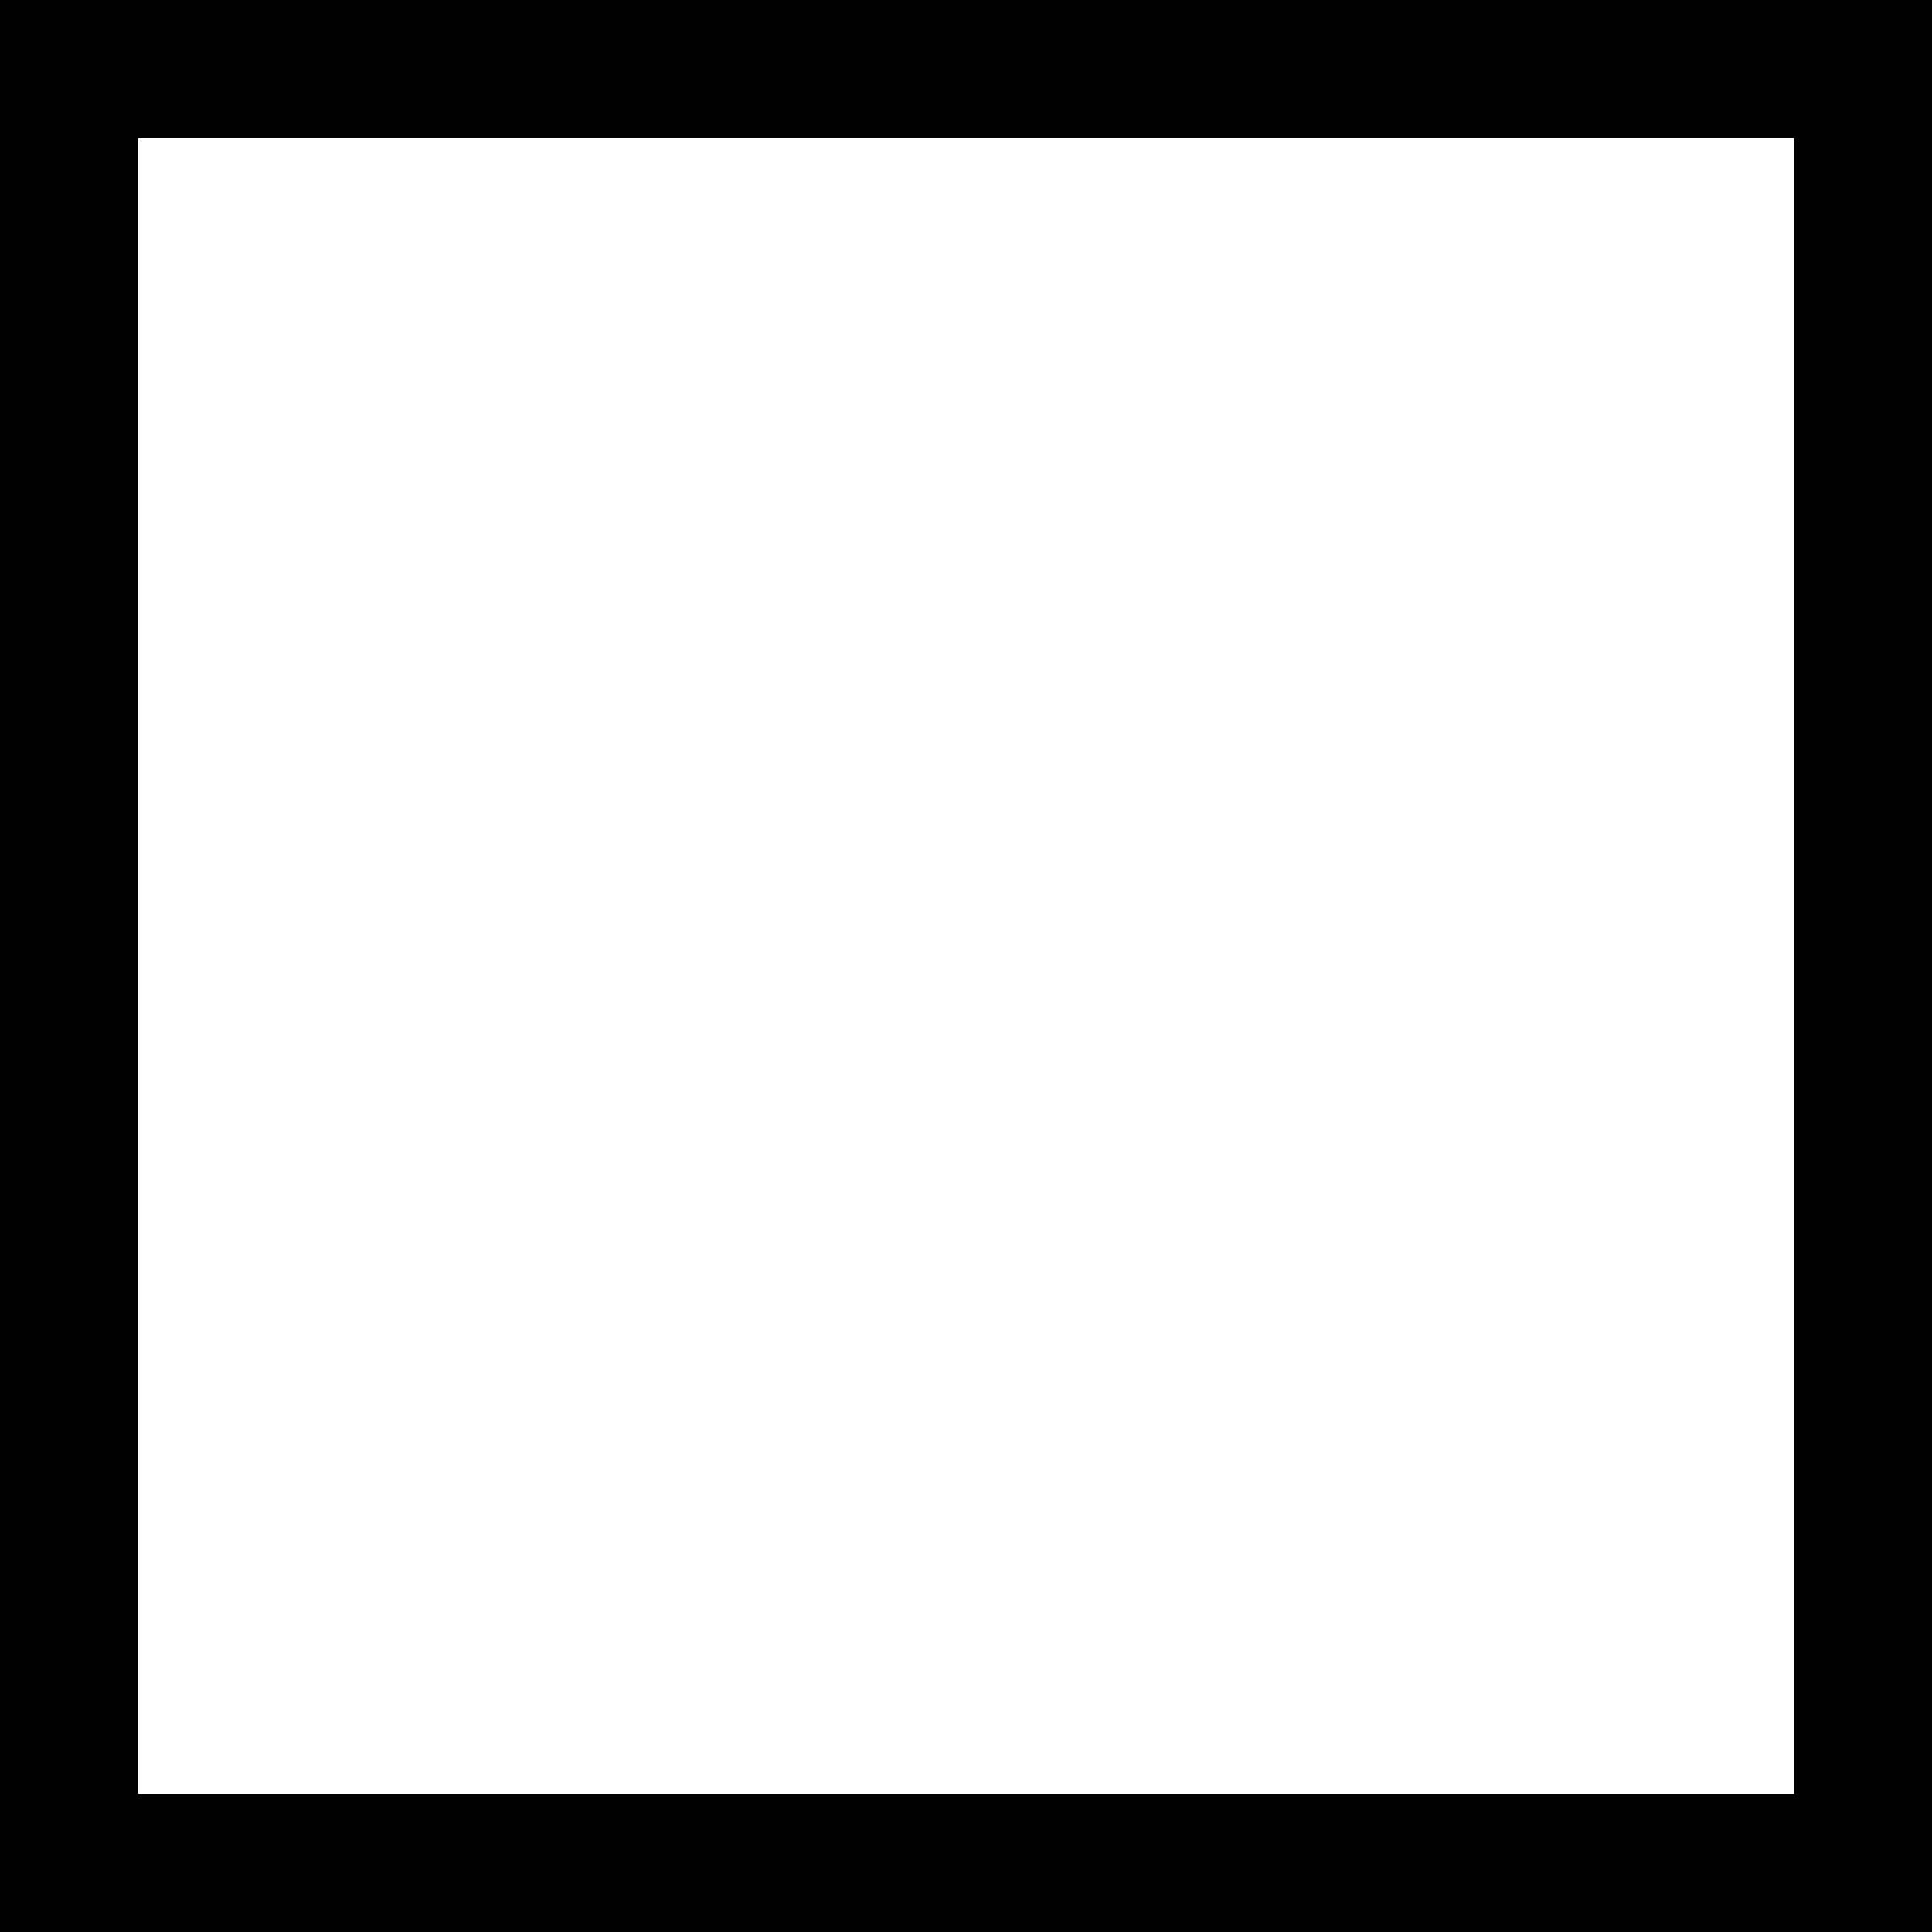
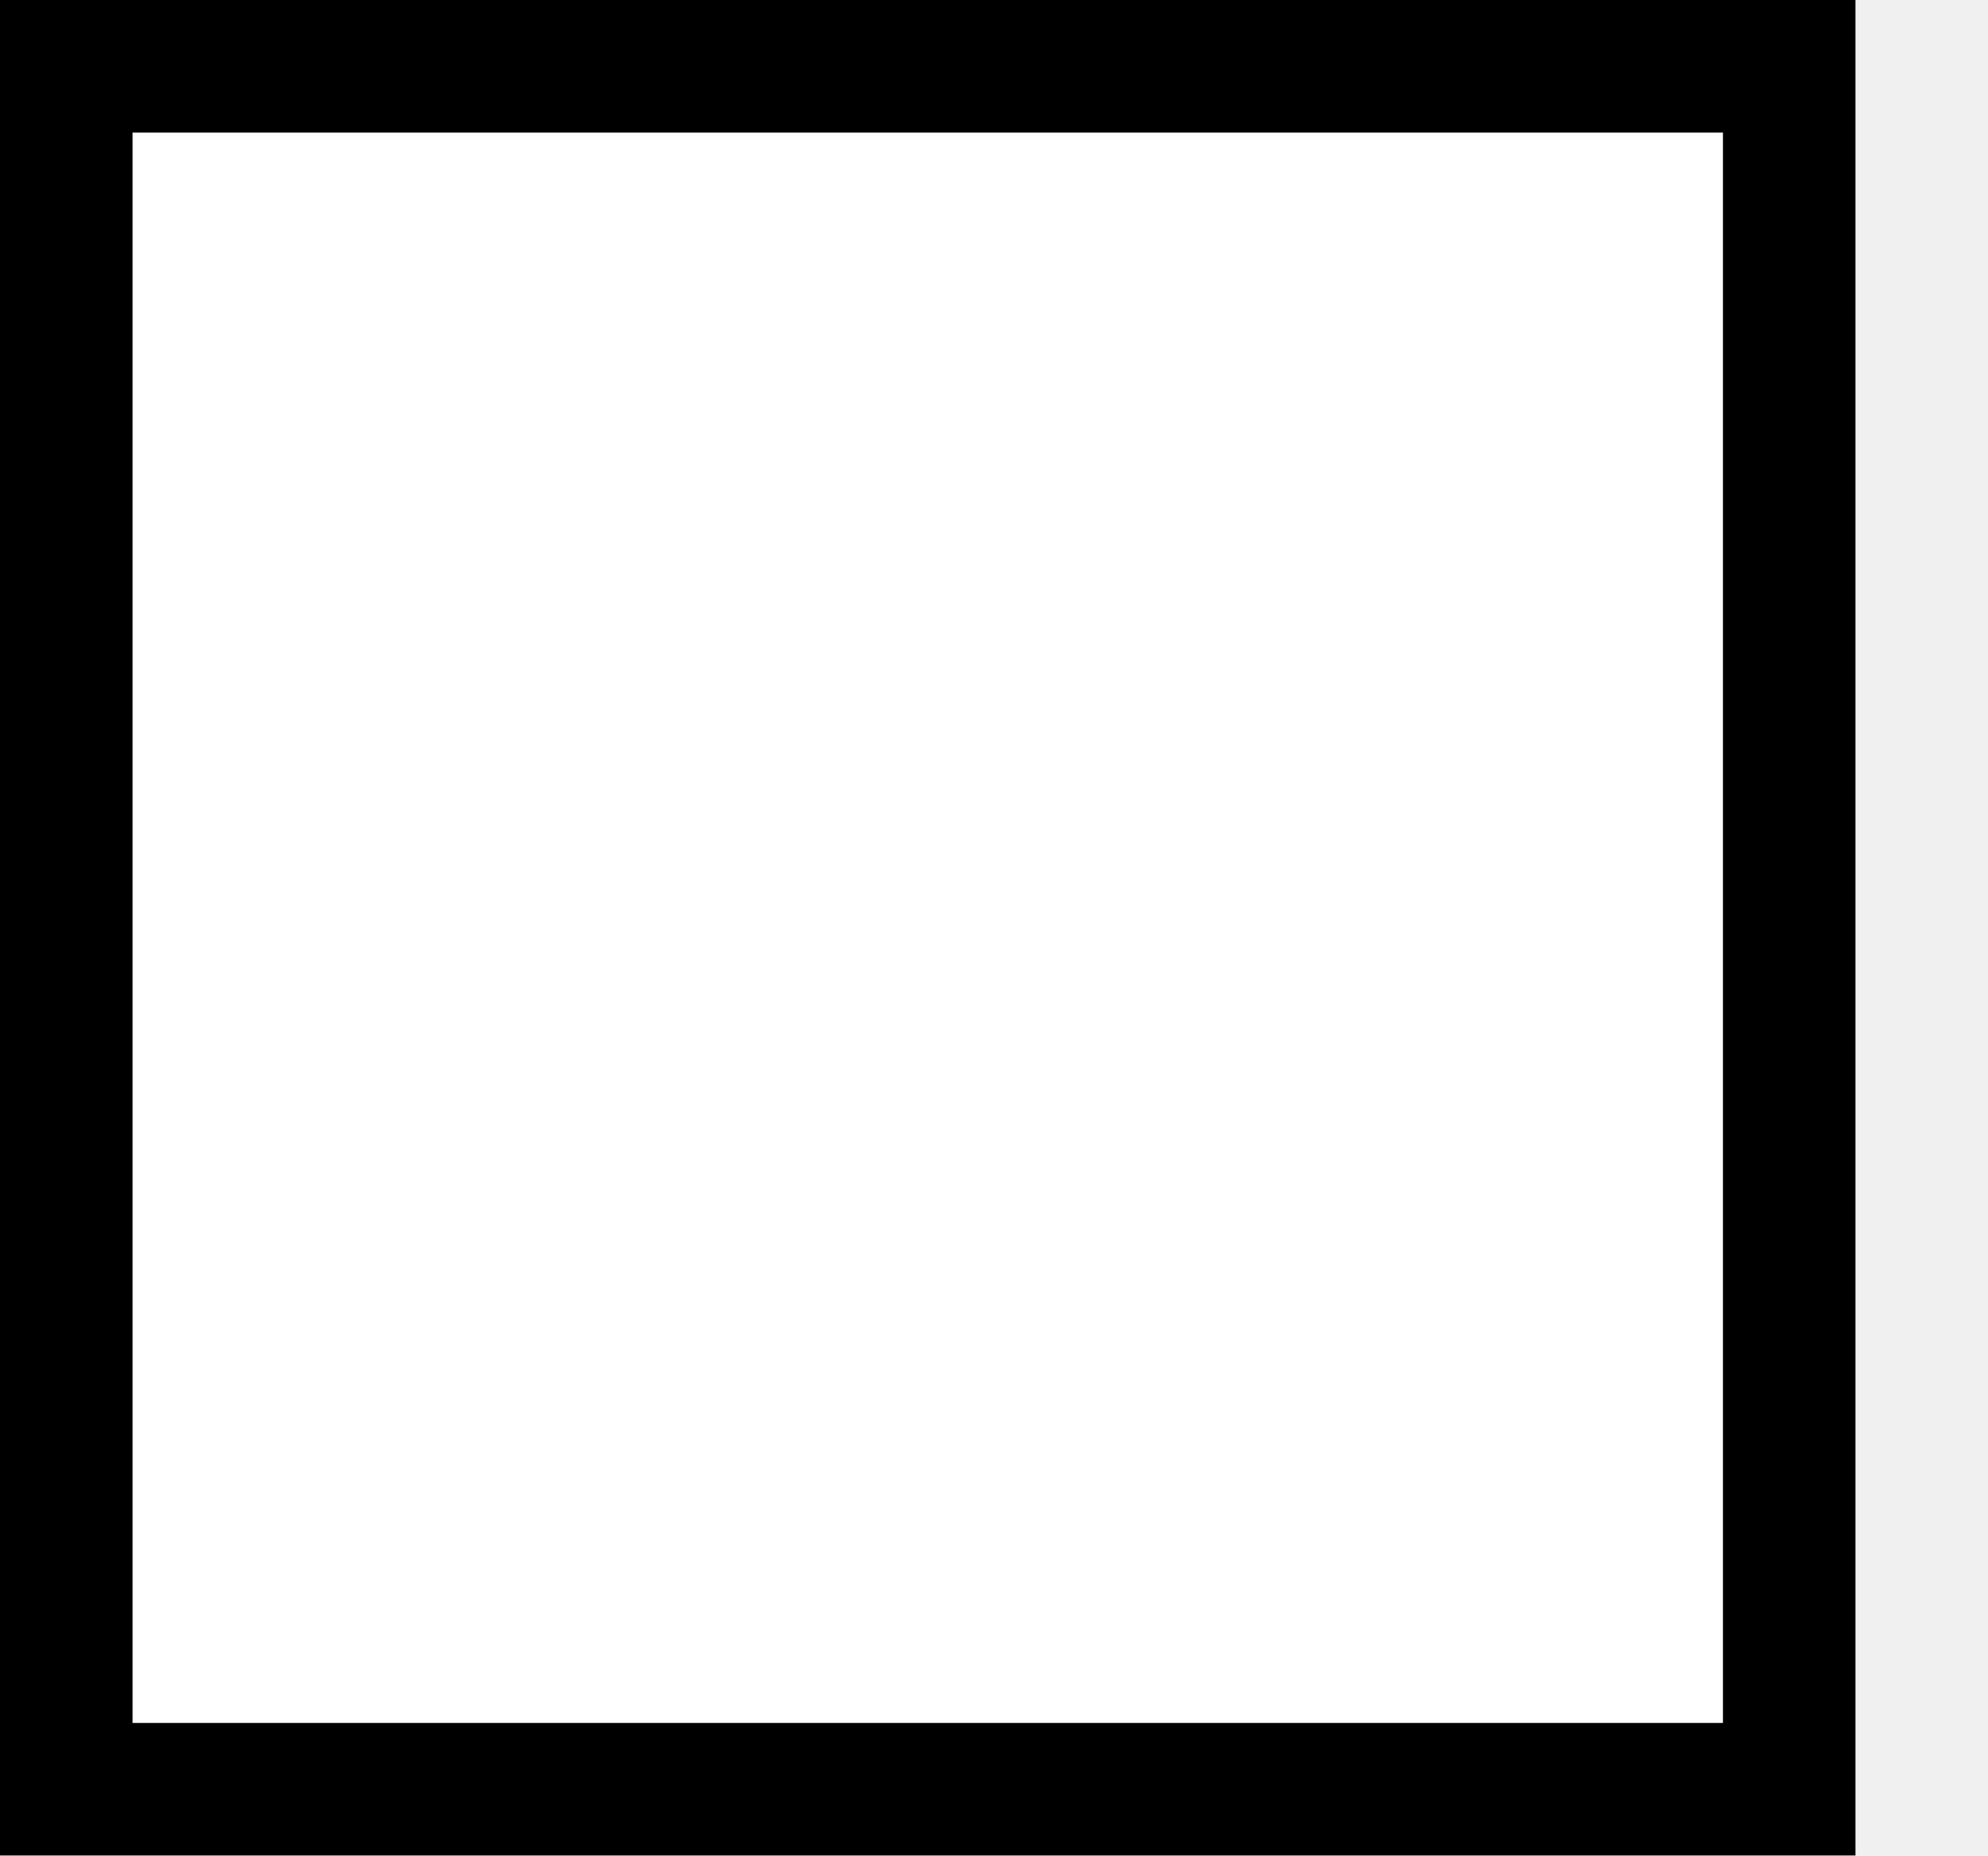
- <svg xmlns="http://www.w3.org/2000/svg" width="14" height="14" viewBox="0 0 14 14">
+ <svg xmlns="http://www.w3.org/2000/svg" width="15" height="14" viewBox="0 0 15 14">
  <g>
    <rect x="0.5" y="0.5" width="13" height="13" fill="#fff" />
    <path d="M13,1V13H1V1H13m1-1H0V14H14V0Z" />
  </g>
</svg>
